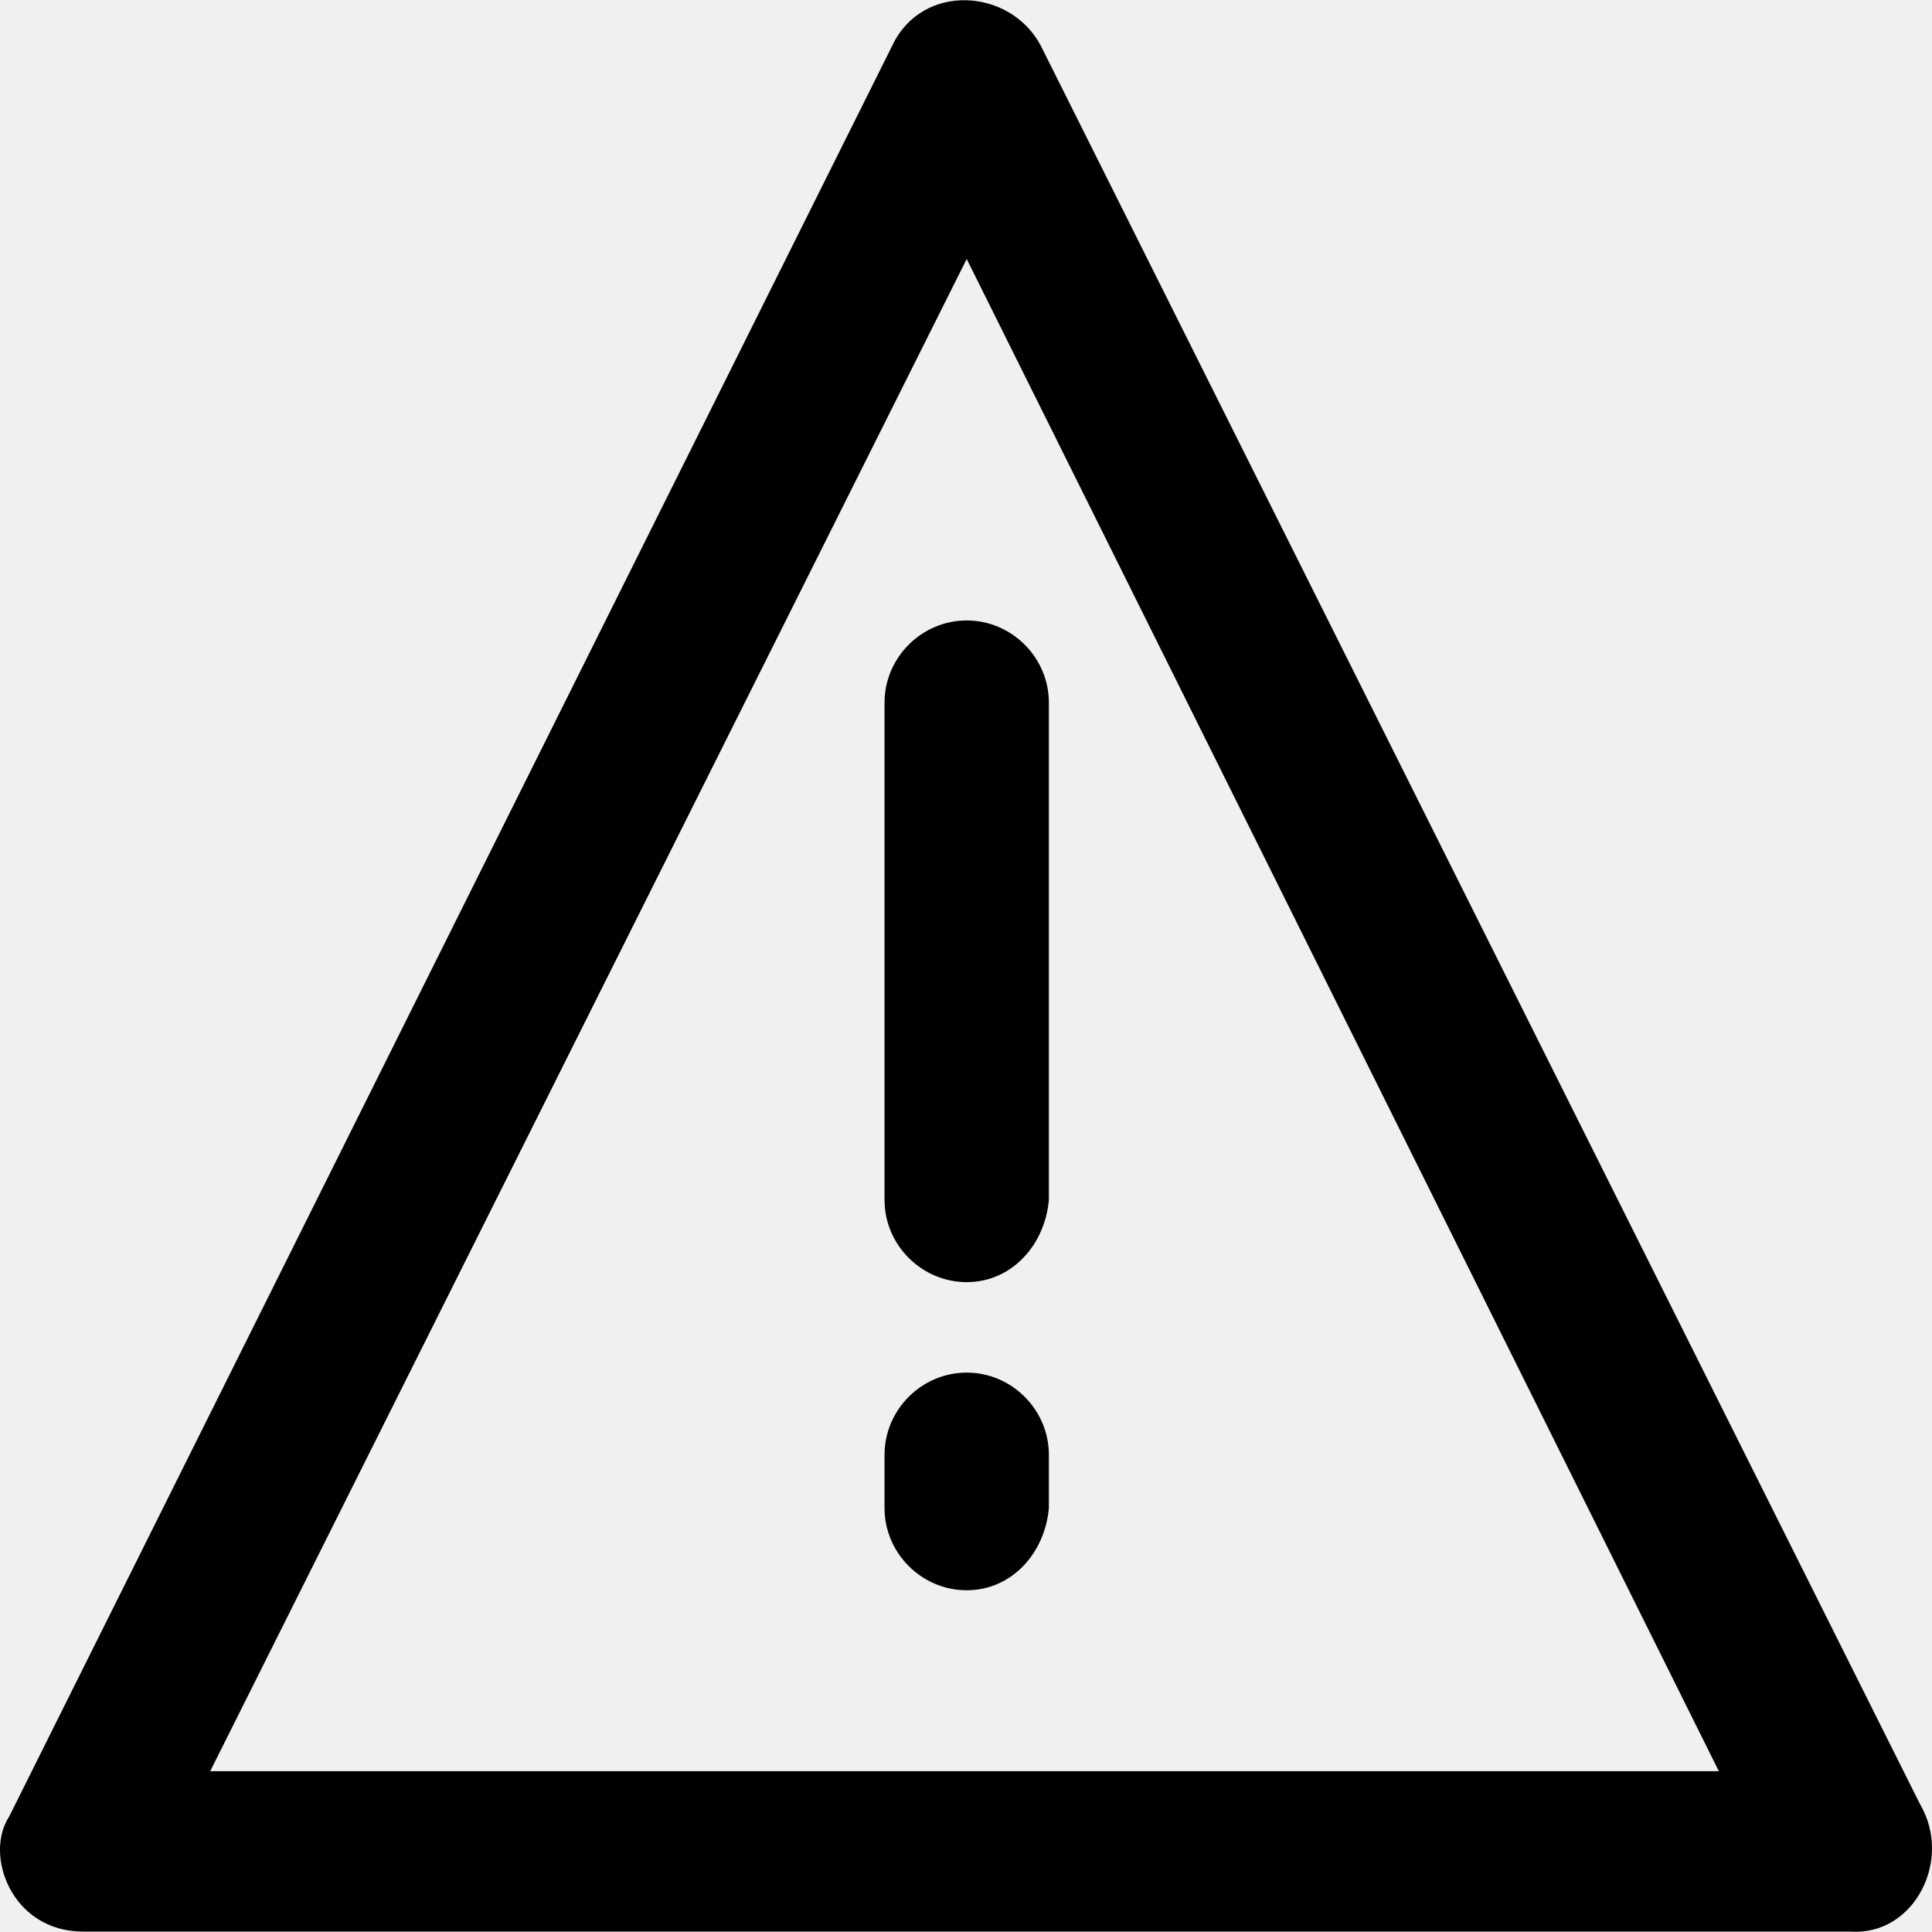
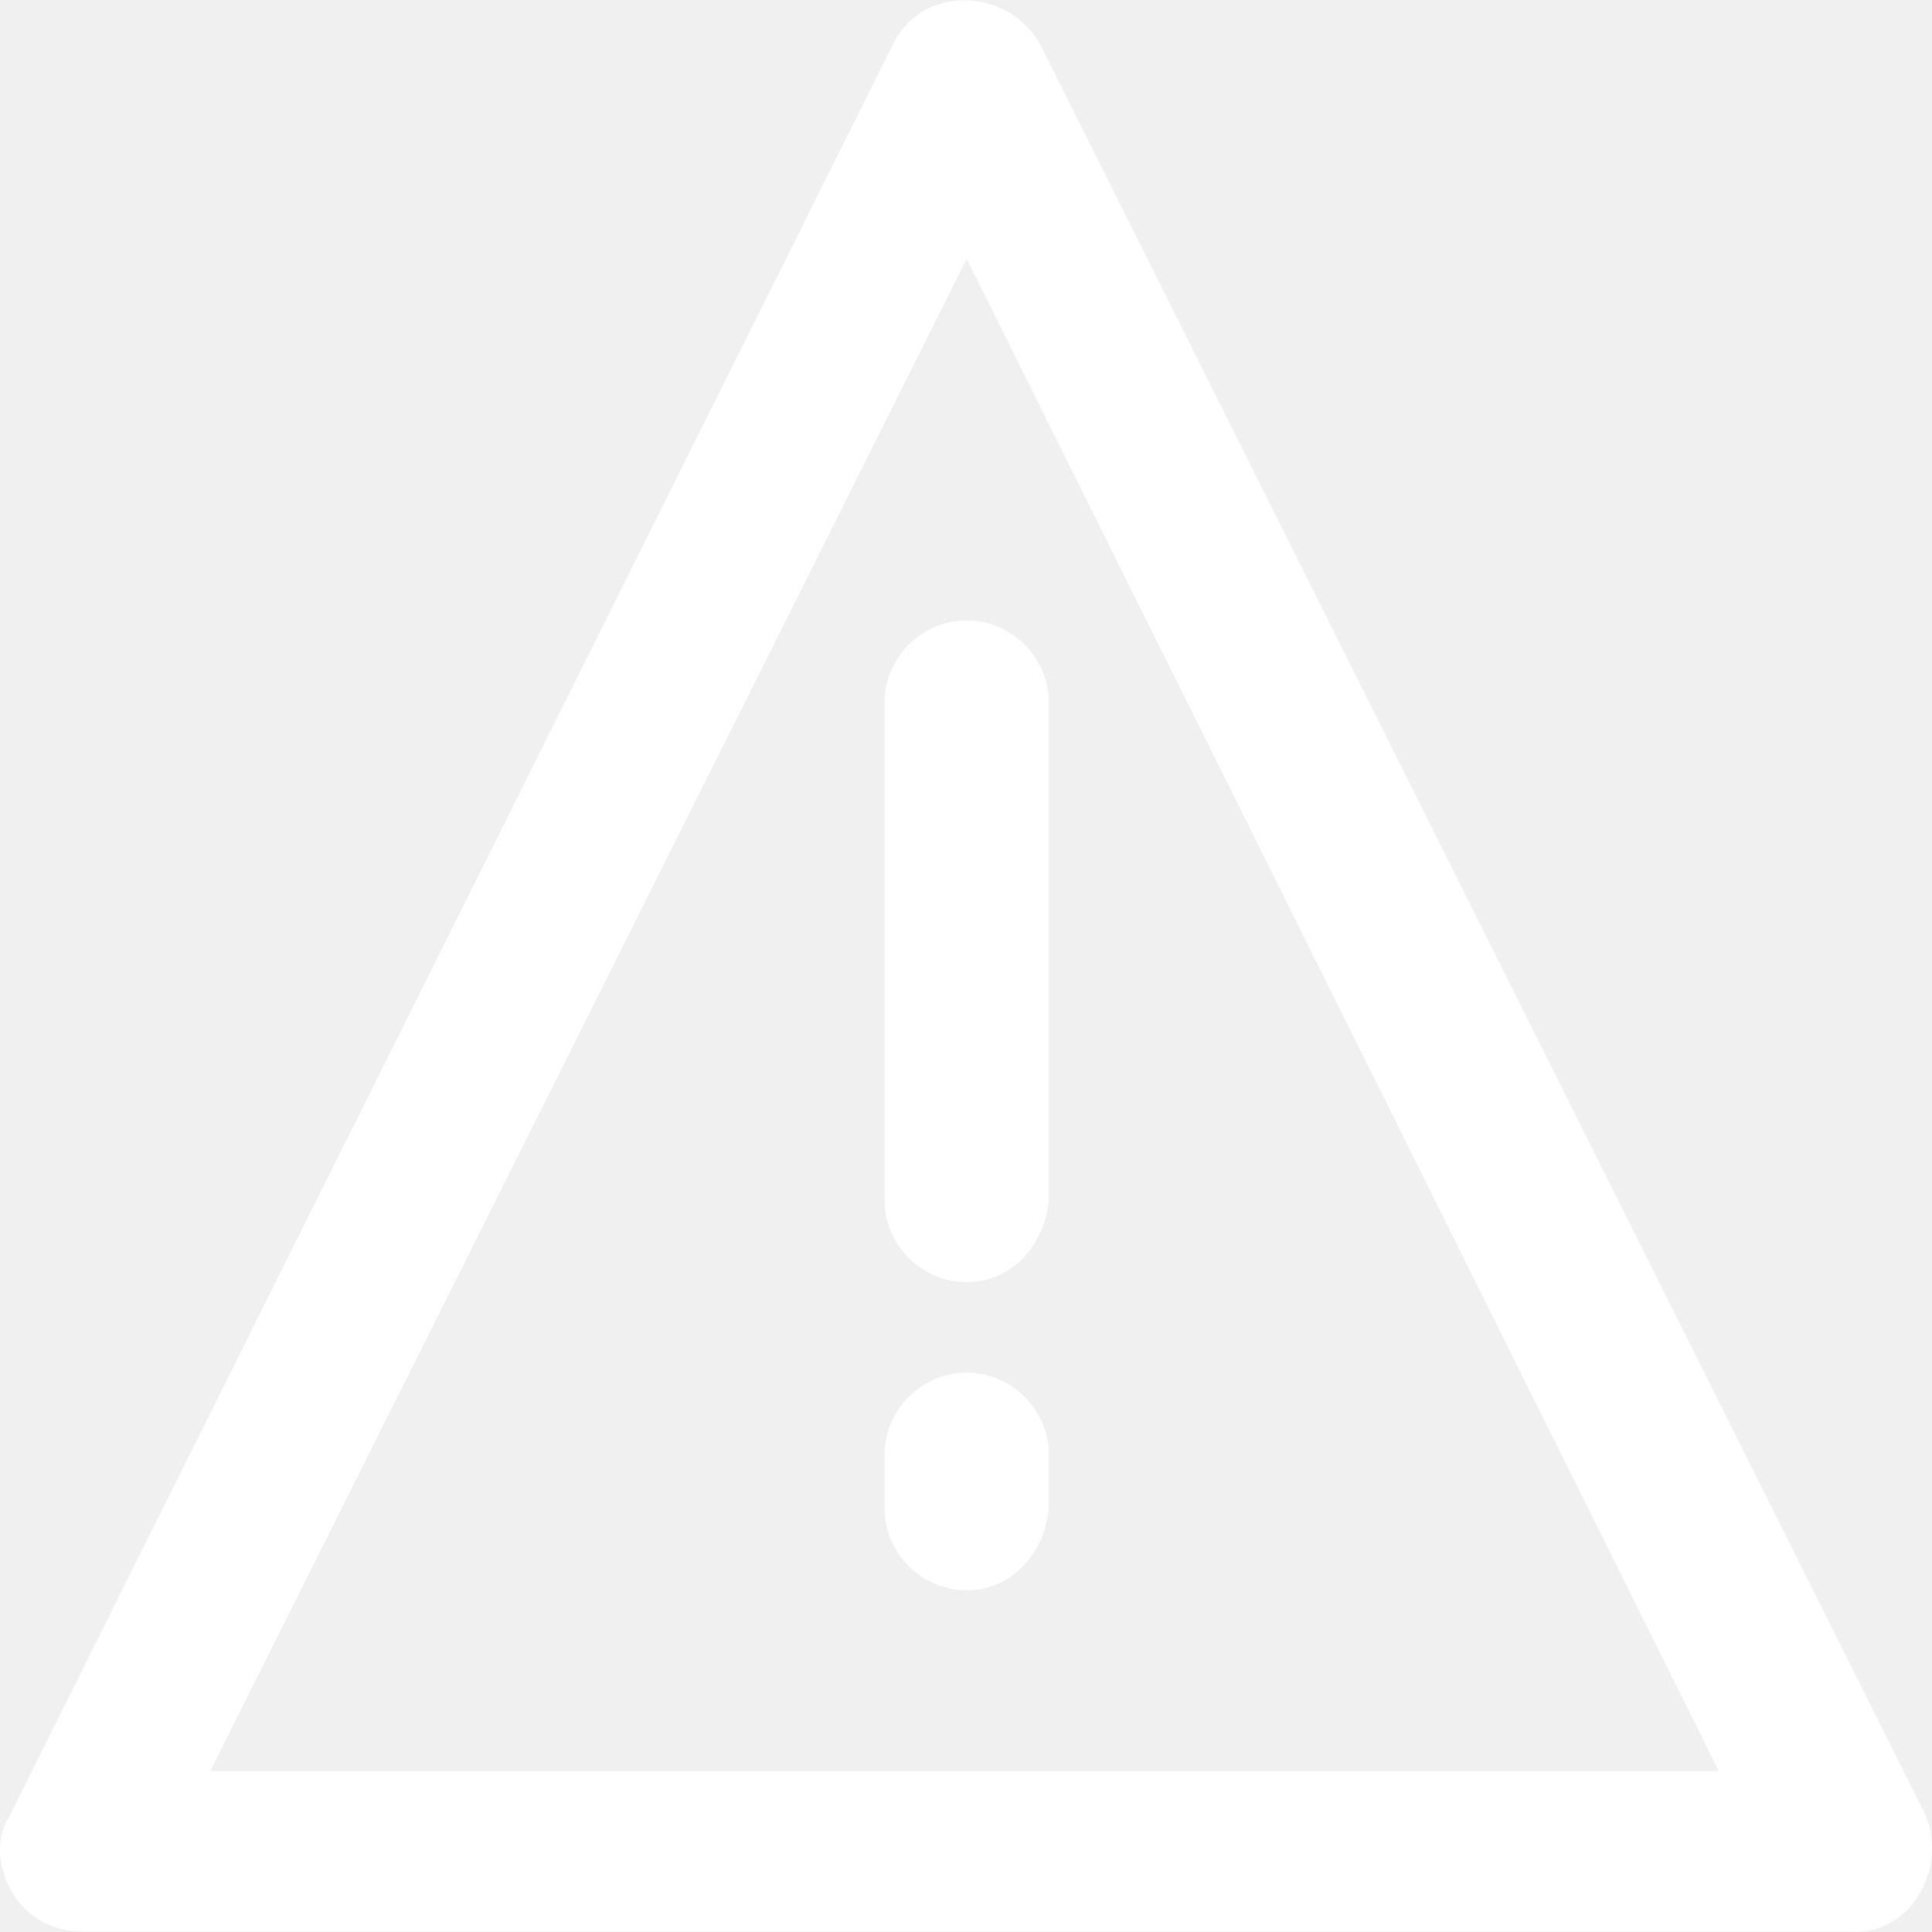
- <svg xmlns="http://www.w3.org/2000/svg" version="1.1" id="Layer_1" x="0px" y="0px" viewBox="0 0 489.068 489.068" style="enable-background:new 0 0 489.068 489.068;" xml:space="preserve">
+ <svg xmlns="http://www.w3.org/2000/svg" xml:space="preserve" style="enable-background:new 0 0 489.068 489.068;" viewBox="0 0 489.068 489.068" y="0px" x="0px" id="Layer_1" version="1.1">
  <defs id="defs45" />
  <g id="g10" transform="translate(-4.5574613e-6)">
-     <g id="g8">
-       <path d="m 486.011,456.66 -222.6,-445.2 c -7.8,-14.5 -29.9,-15.9 -37.5,0 l -223.6,448.4 c -6.4,9.8 0.7,29.1 18.7,29.1 h 447.3 c 16.2,1.2 26.1,-18.1 17.7,-32.3 z m -432.8,-8.3 191.5,-382.8 190.4,382.8 z" id="path2" />
-       <path d="m 223.911,177.86 v 125.9 c 0,11.4 9.4,20.8 20.8,20.8 11.4,0 19.8,-9.4 20.8,-20.8 v -125.9 c 0,-11.4 -9.4,-20.8 -20.8,-20.8 -11.4,0 -20.8,9.4 -20.8,20.8 z" id="path4" />
-       <path d="m 244.711,347.46 c -11.4,0 -20.8,9.4 -20.8,20.8 v 13.5 c 0,11.4 9.4,20.8 20.8,20.8 11.4,0 19.8,-9.4 20.8,-20.8 v -13.5 c 0,-11.4 -9.4,-20.8 -20.8,-20.8 z" id="path6" />
+     <g id="g8" style="fill:#ffffff">
+       <path d="m 486.011,456.66 -222.6,-445.2 c -7.8,-14.5 -29.9,-15.9 -37.5,0 l -223.6,448.4 c -6.4,9.8 0.7,29.1 18.7,29.1 h 447.3 c 16.2,1.2 26.1,-18.1 17.7,-32.3 z m -432.8,-8.3 191.5,-382.8 190.4,382.8 z" id="path2" style="fill:#ffffff" />
+       <path d="m 223.911,177.86 v 125.9 c 0,11.4 9.4,20.8 20.8,20.8 11.4,0 19.8,-9.4 20.8,-20.8 v -125.9 c 0,-11.4 -9.4,-20.8 -20.8,-20.8 -11.4,0 -20.8,9.4 -20.8,20.8 z" id="path4" style="fill:#ffffff" />
+       <path d="m 244.711,347.46 c -11.4,0 -20.8,9.4 -20.8,20.8 v 13.5 c 0,11.4 9.4,20.8 20.8,20.8 11.4,0 19.8,-9.4 20.8,-20.8 v -13.5 c 0,-11.4 -9.4,-20.8 -20.8,-20.8 z" id="path6" style="fill:#ffffff" />
    </g>
  </g>
  <g id="g12">
</g>
  <g id="g14">
</g>
  <g id="g16">
</g>
  <g id="g18">
</g>
  <g id="g20">
</g>
  <g id="g22">
</g>
  <g id="g24">
</g>
  <g id="g26">
</g>
  <g id="g28">
</g>
  <g id="g30">
</g>
  <g id="g32">
</g>
  <g id="g34">
</g>
  <g id="g36">
</g>
  <g id="g38">
</g>
  <g id="g40">
</g>
</svg>
